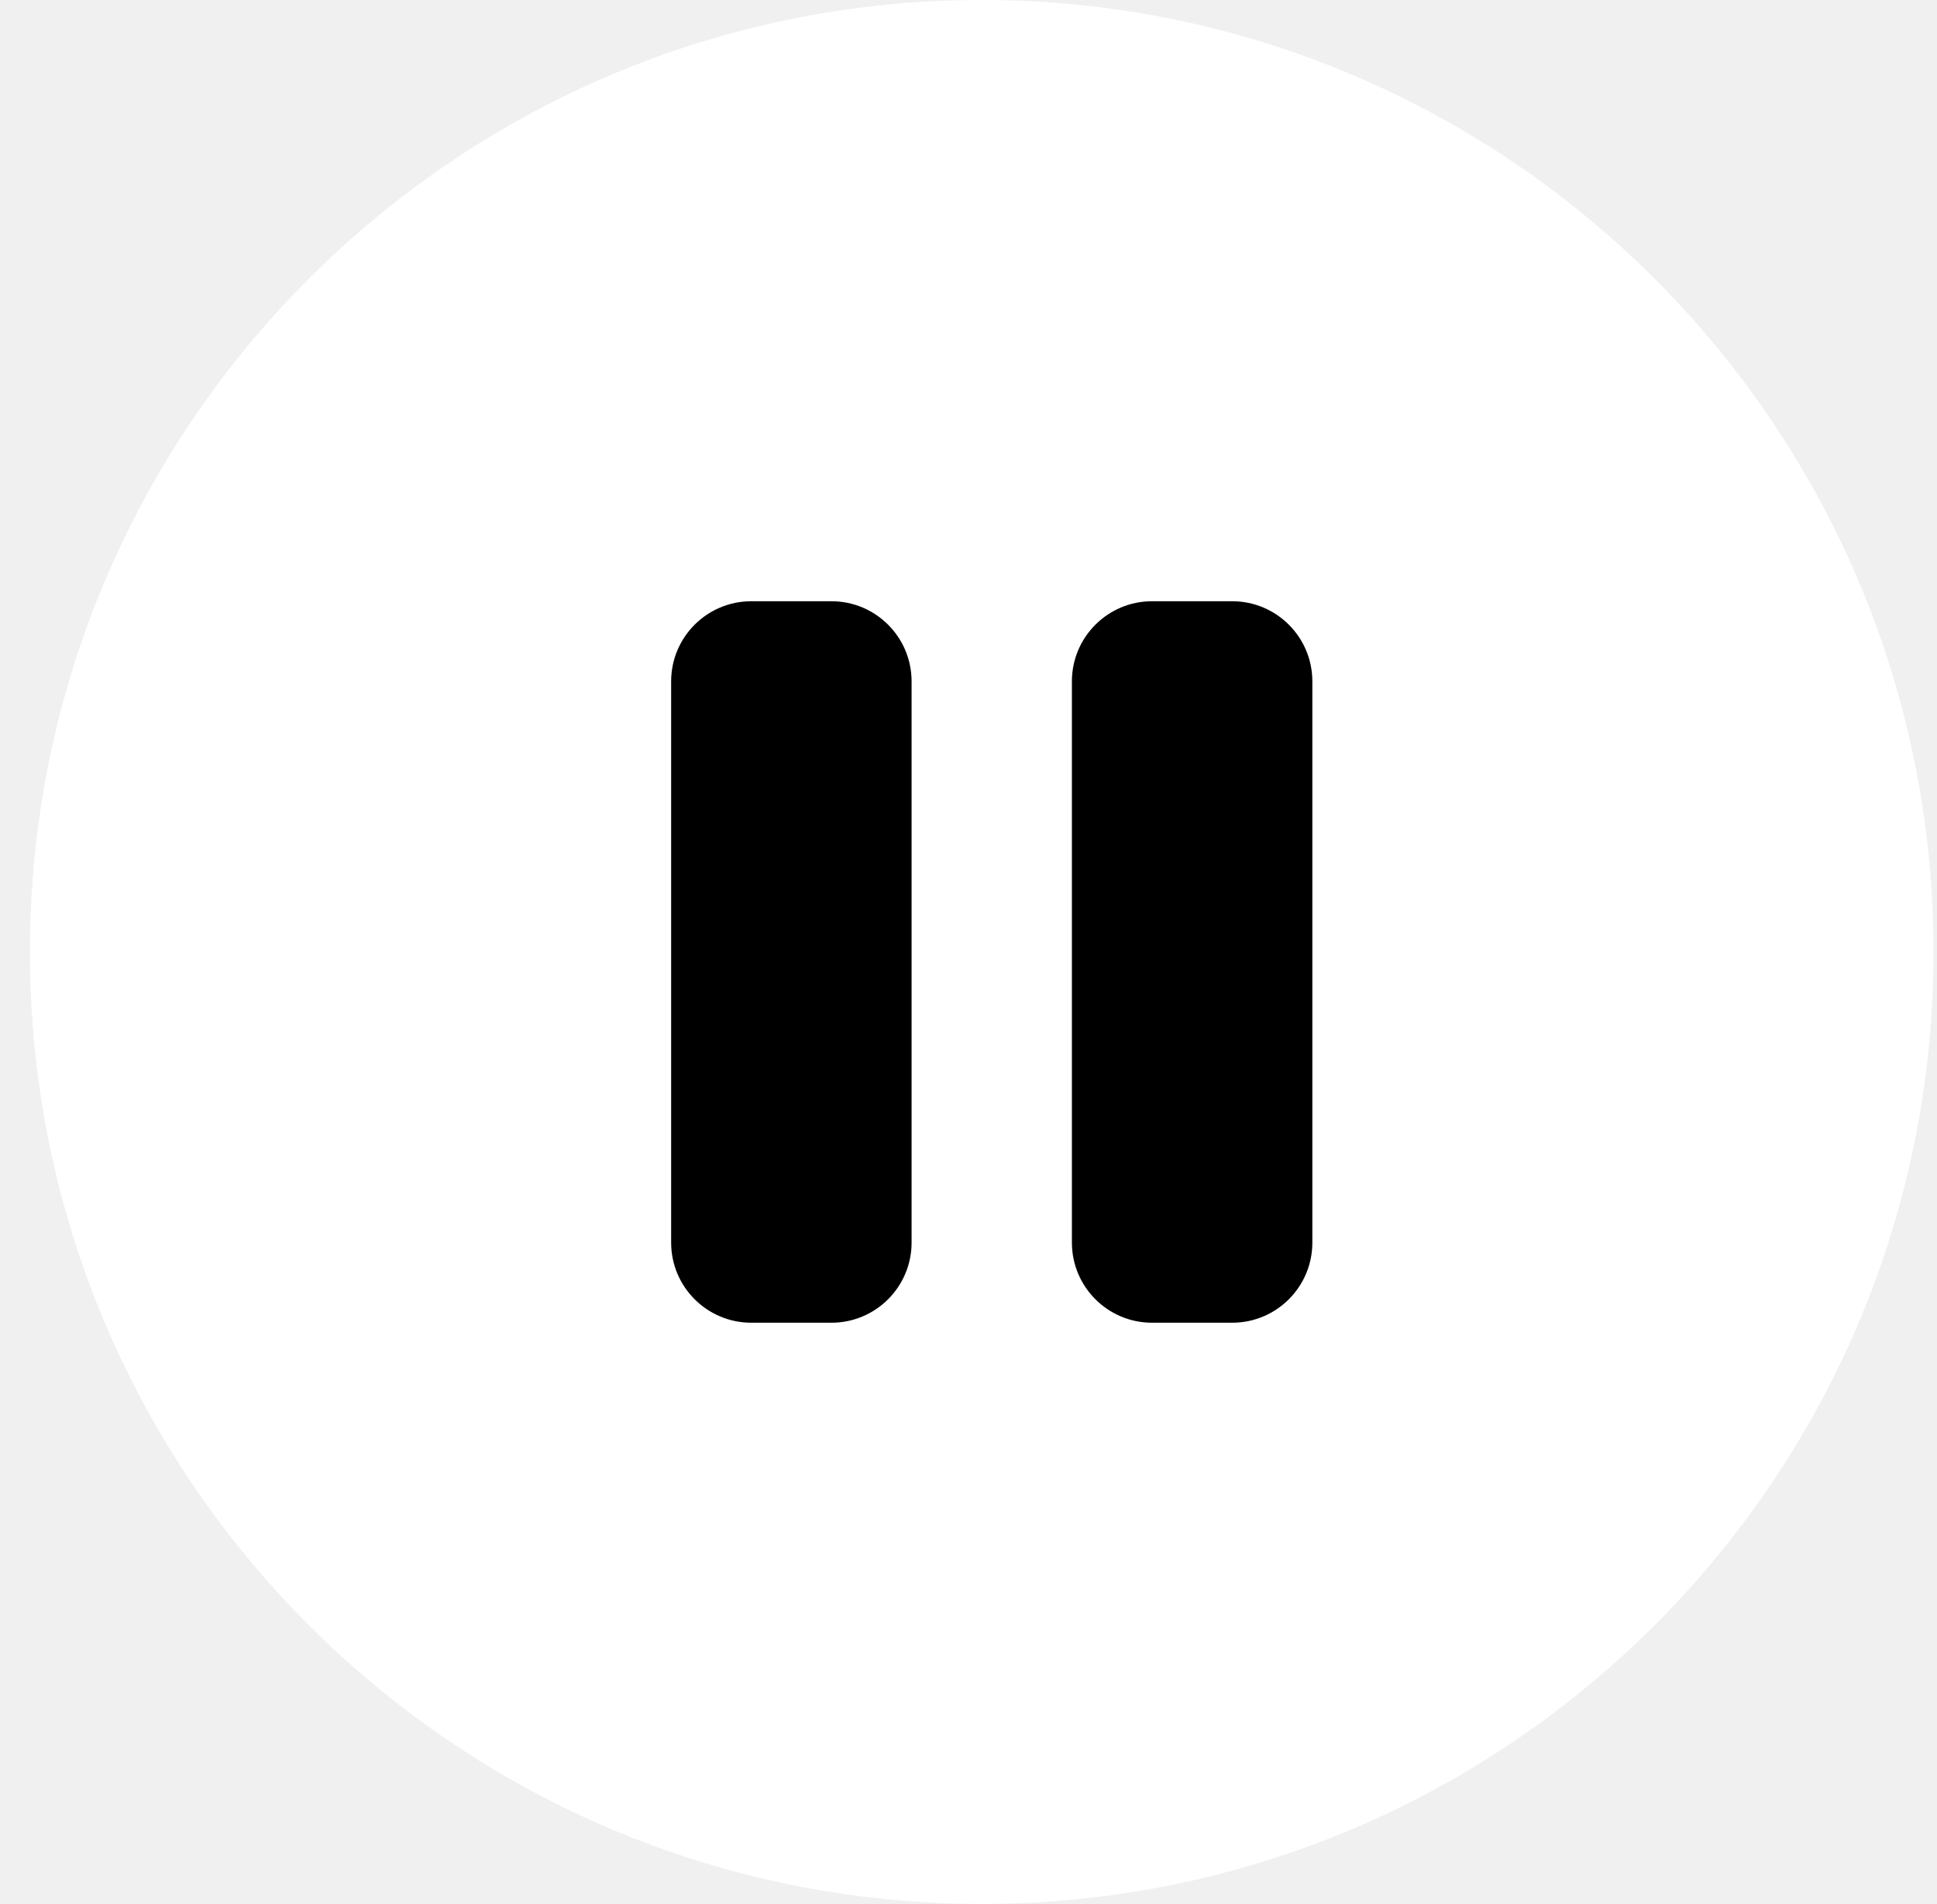
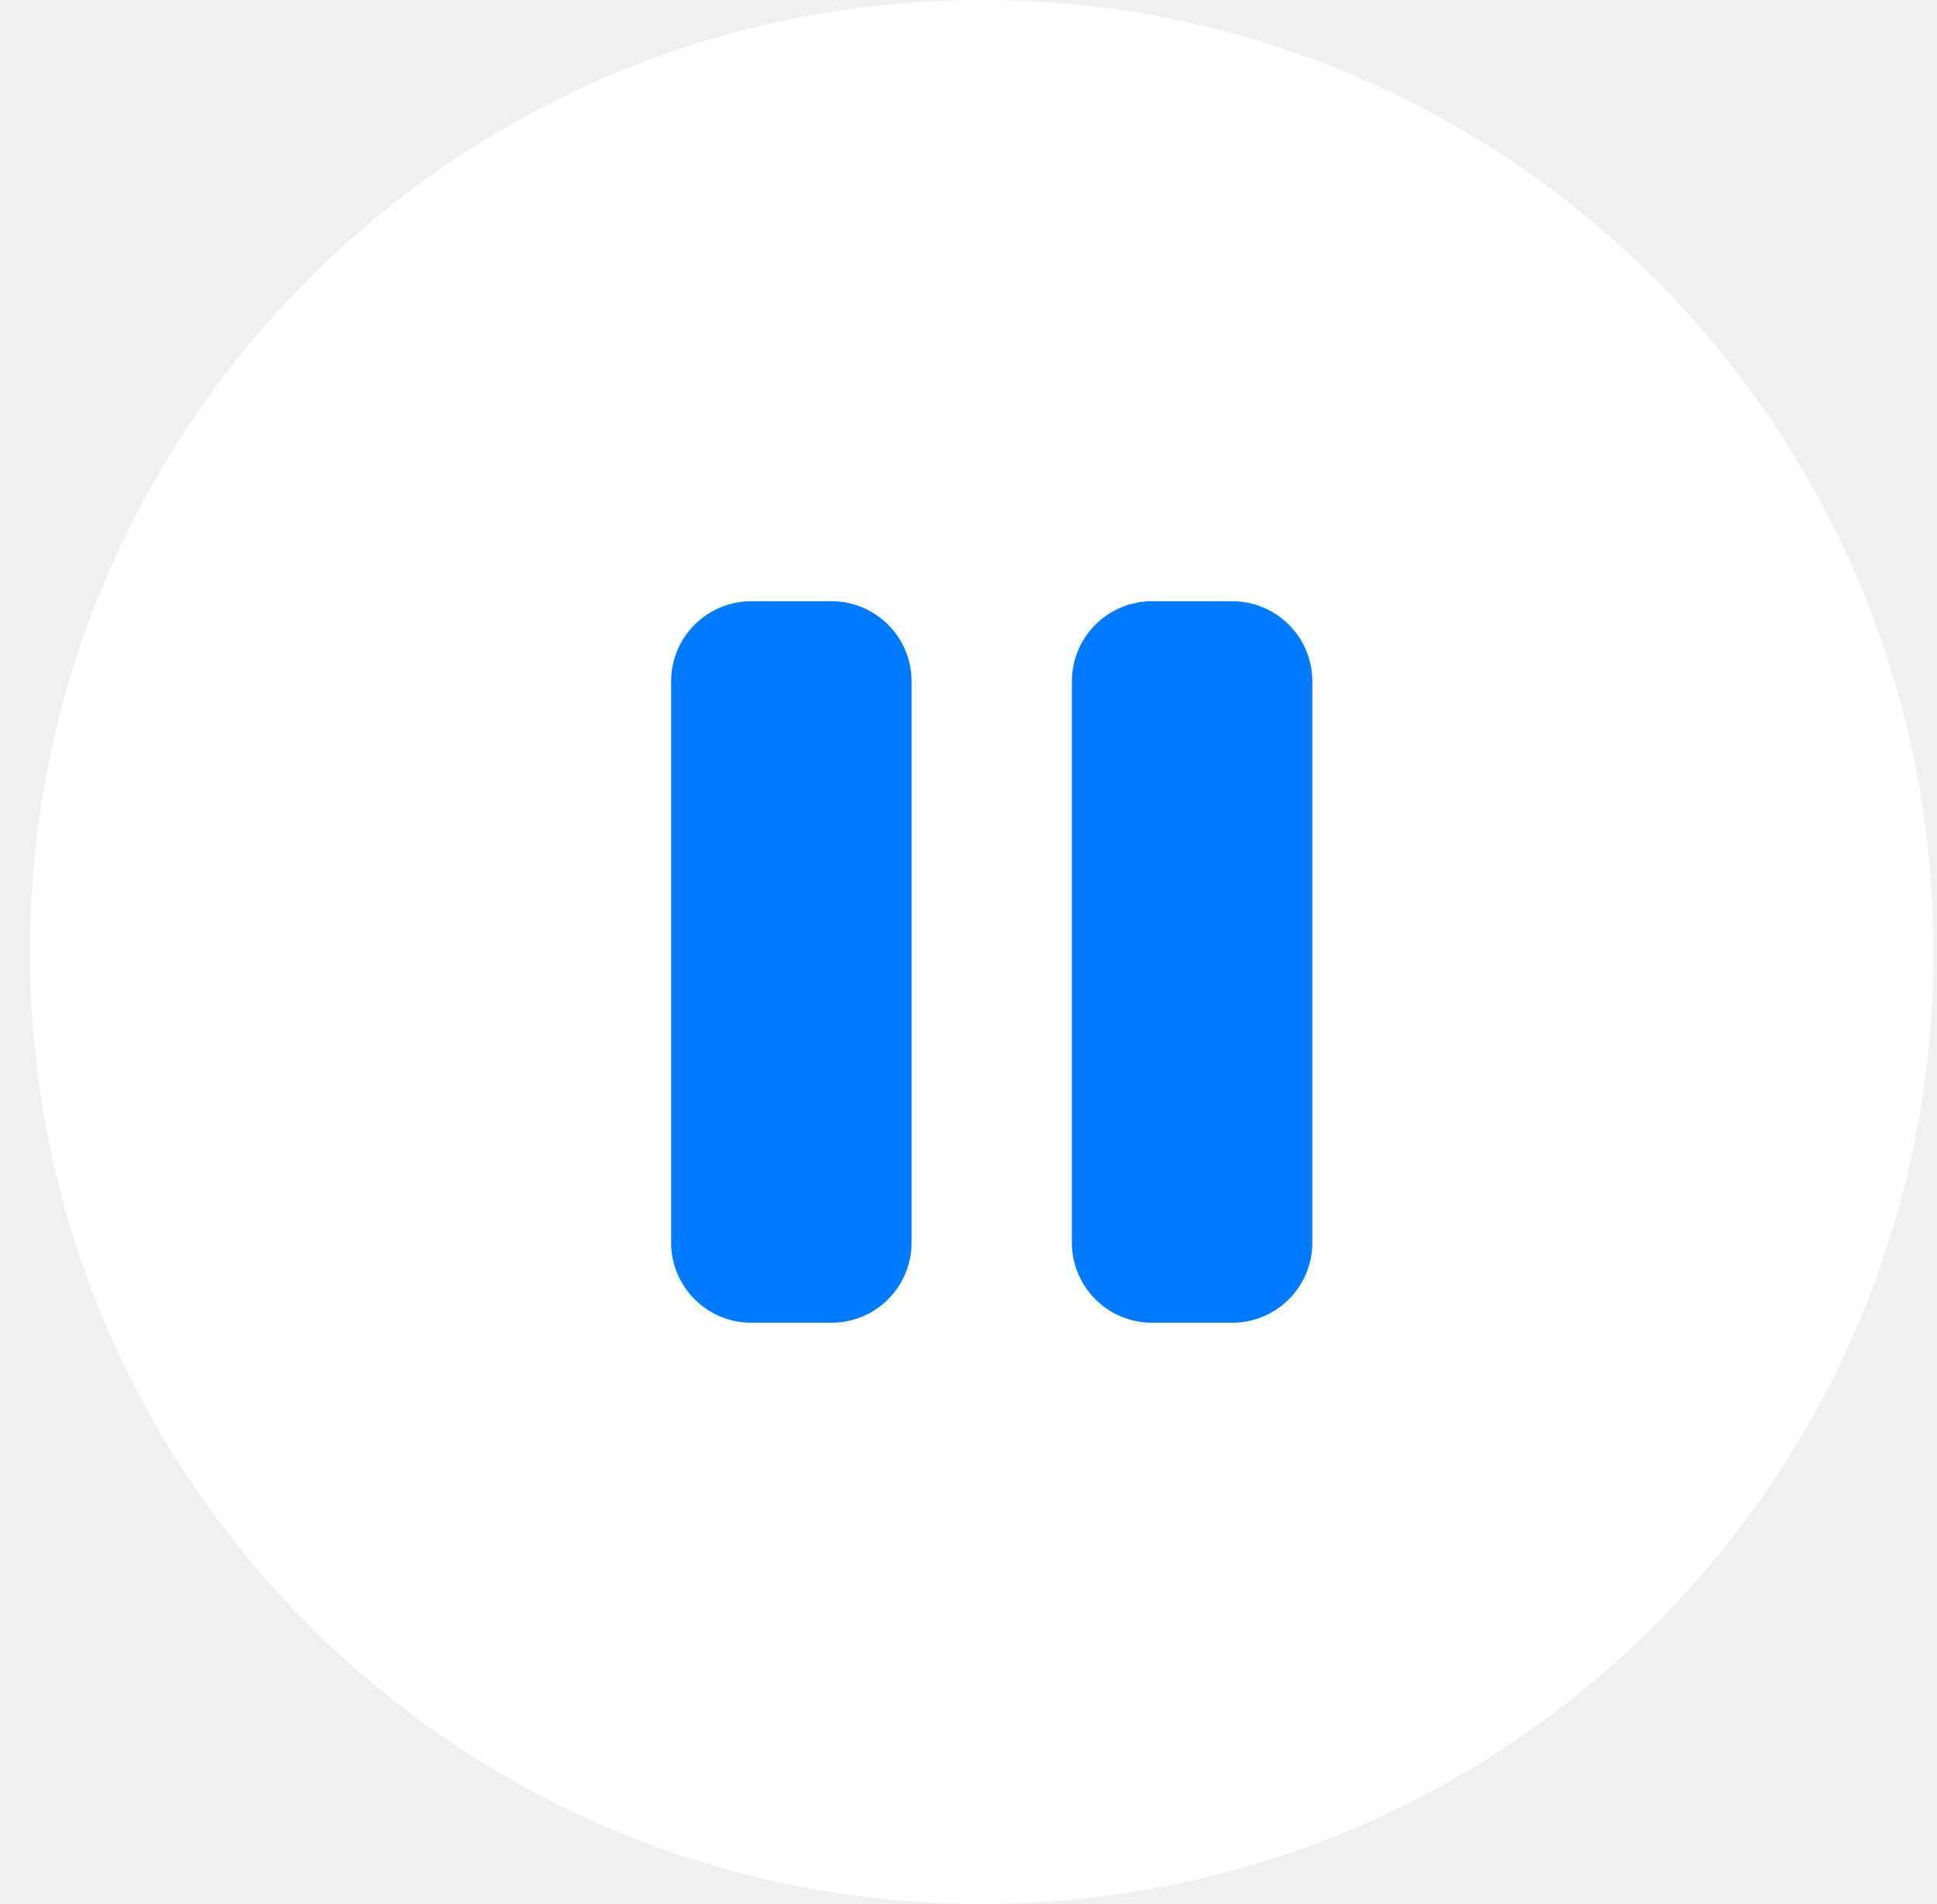
<svg xmlns="http://www.w3.org/2000/svg" width="58" height="57" viewBox="0 0 58 57" fill="none">
  <rect x="0.896" width="57" height="57" rx="28.5" fill="white" />
-   <rect x="20.096" y="18" width="7.2" height="21.6" rx="2.4" fill="black" />
-   <rect x="32.096" y="18" width="7.2" height="21.6" rx="2.4" fill="black" />
+   <rect x="20.096" y="18" width="7.2" height="21.6" rx="2.4" fill="#007AFF" />
+   <rect x="32.096" y="18" width="7.2" height="21.6" rx="2.4" fill="#007AFF" />
</svg>
